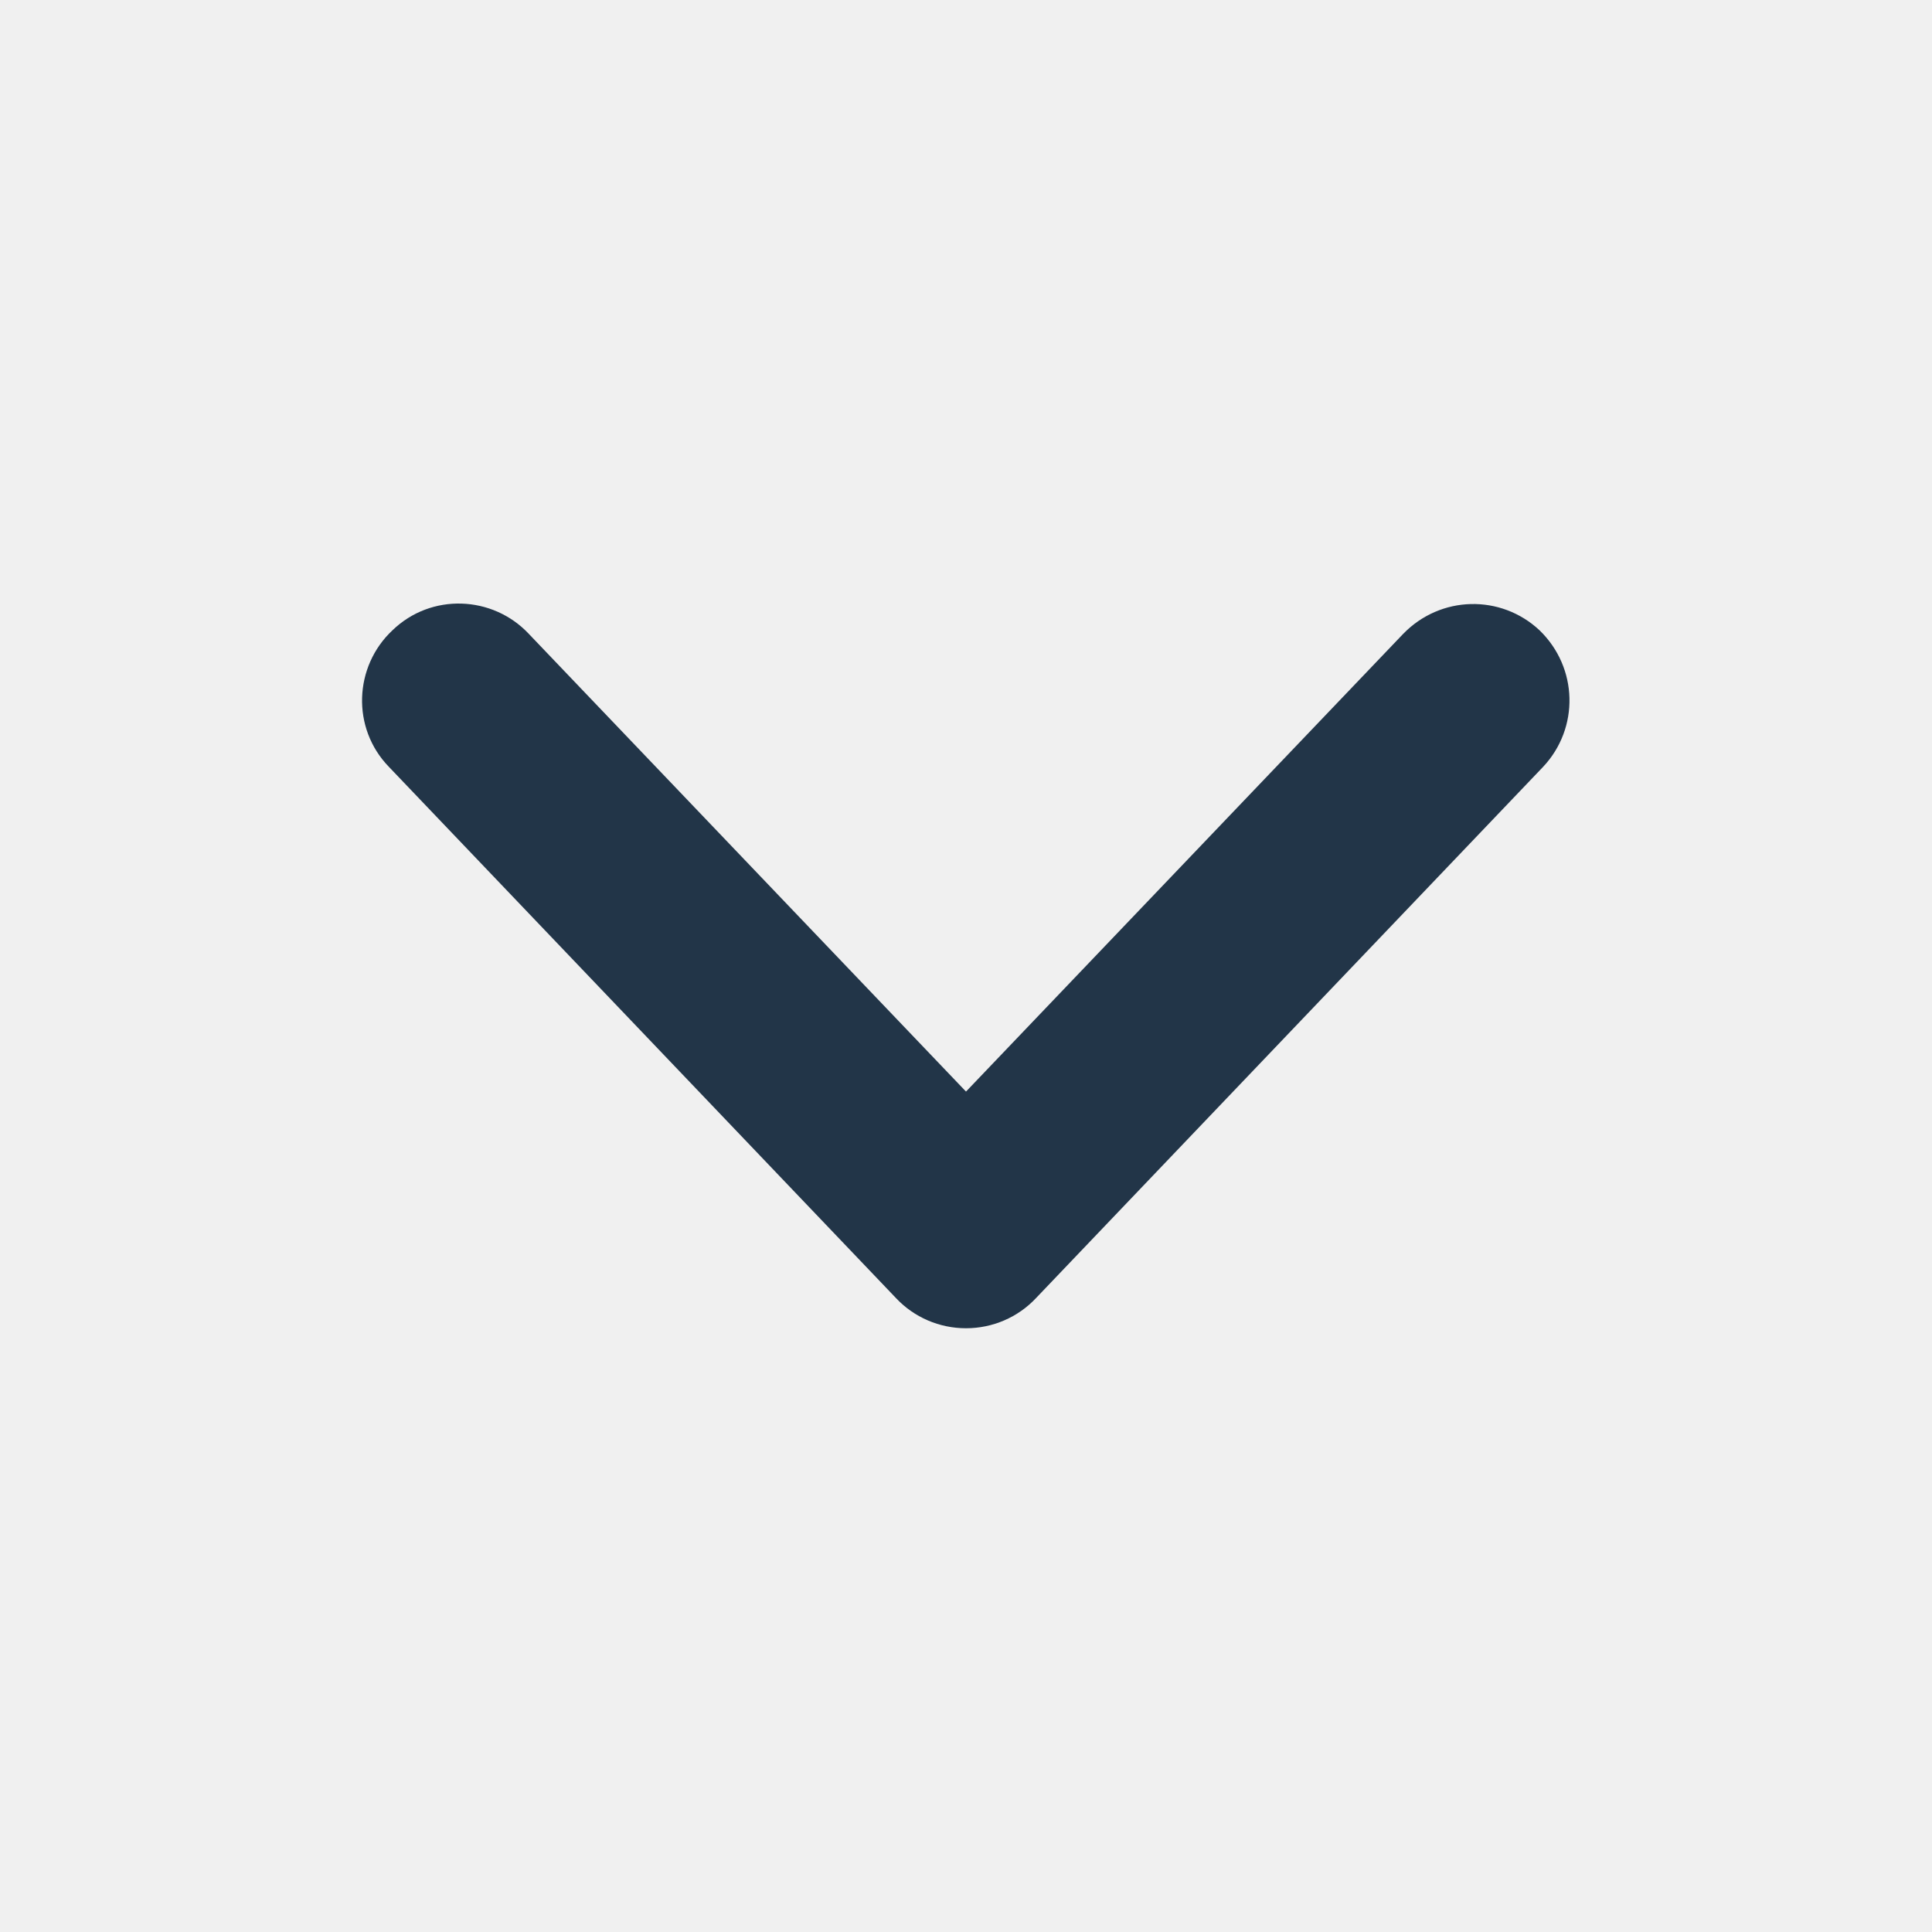
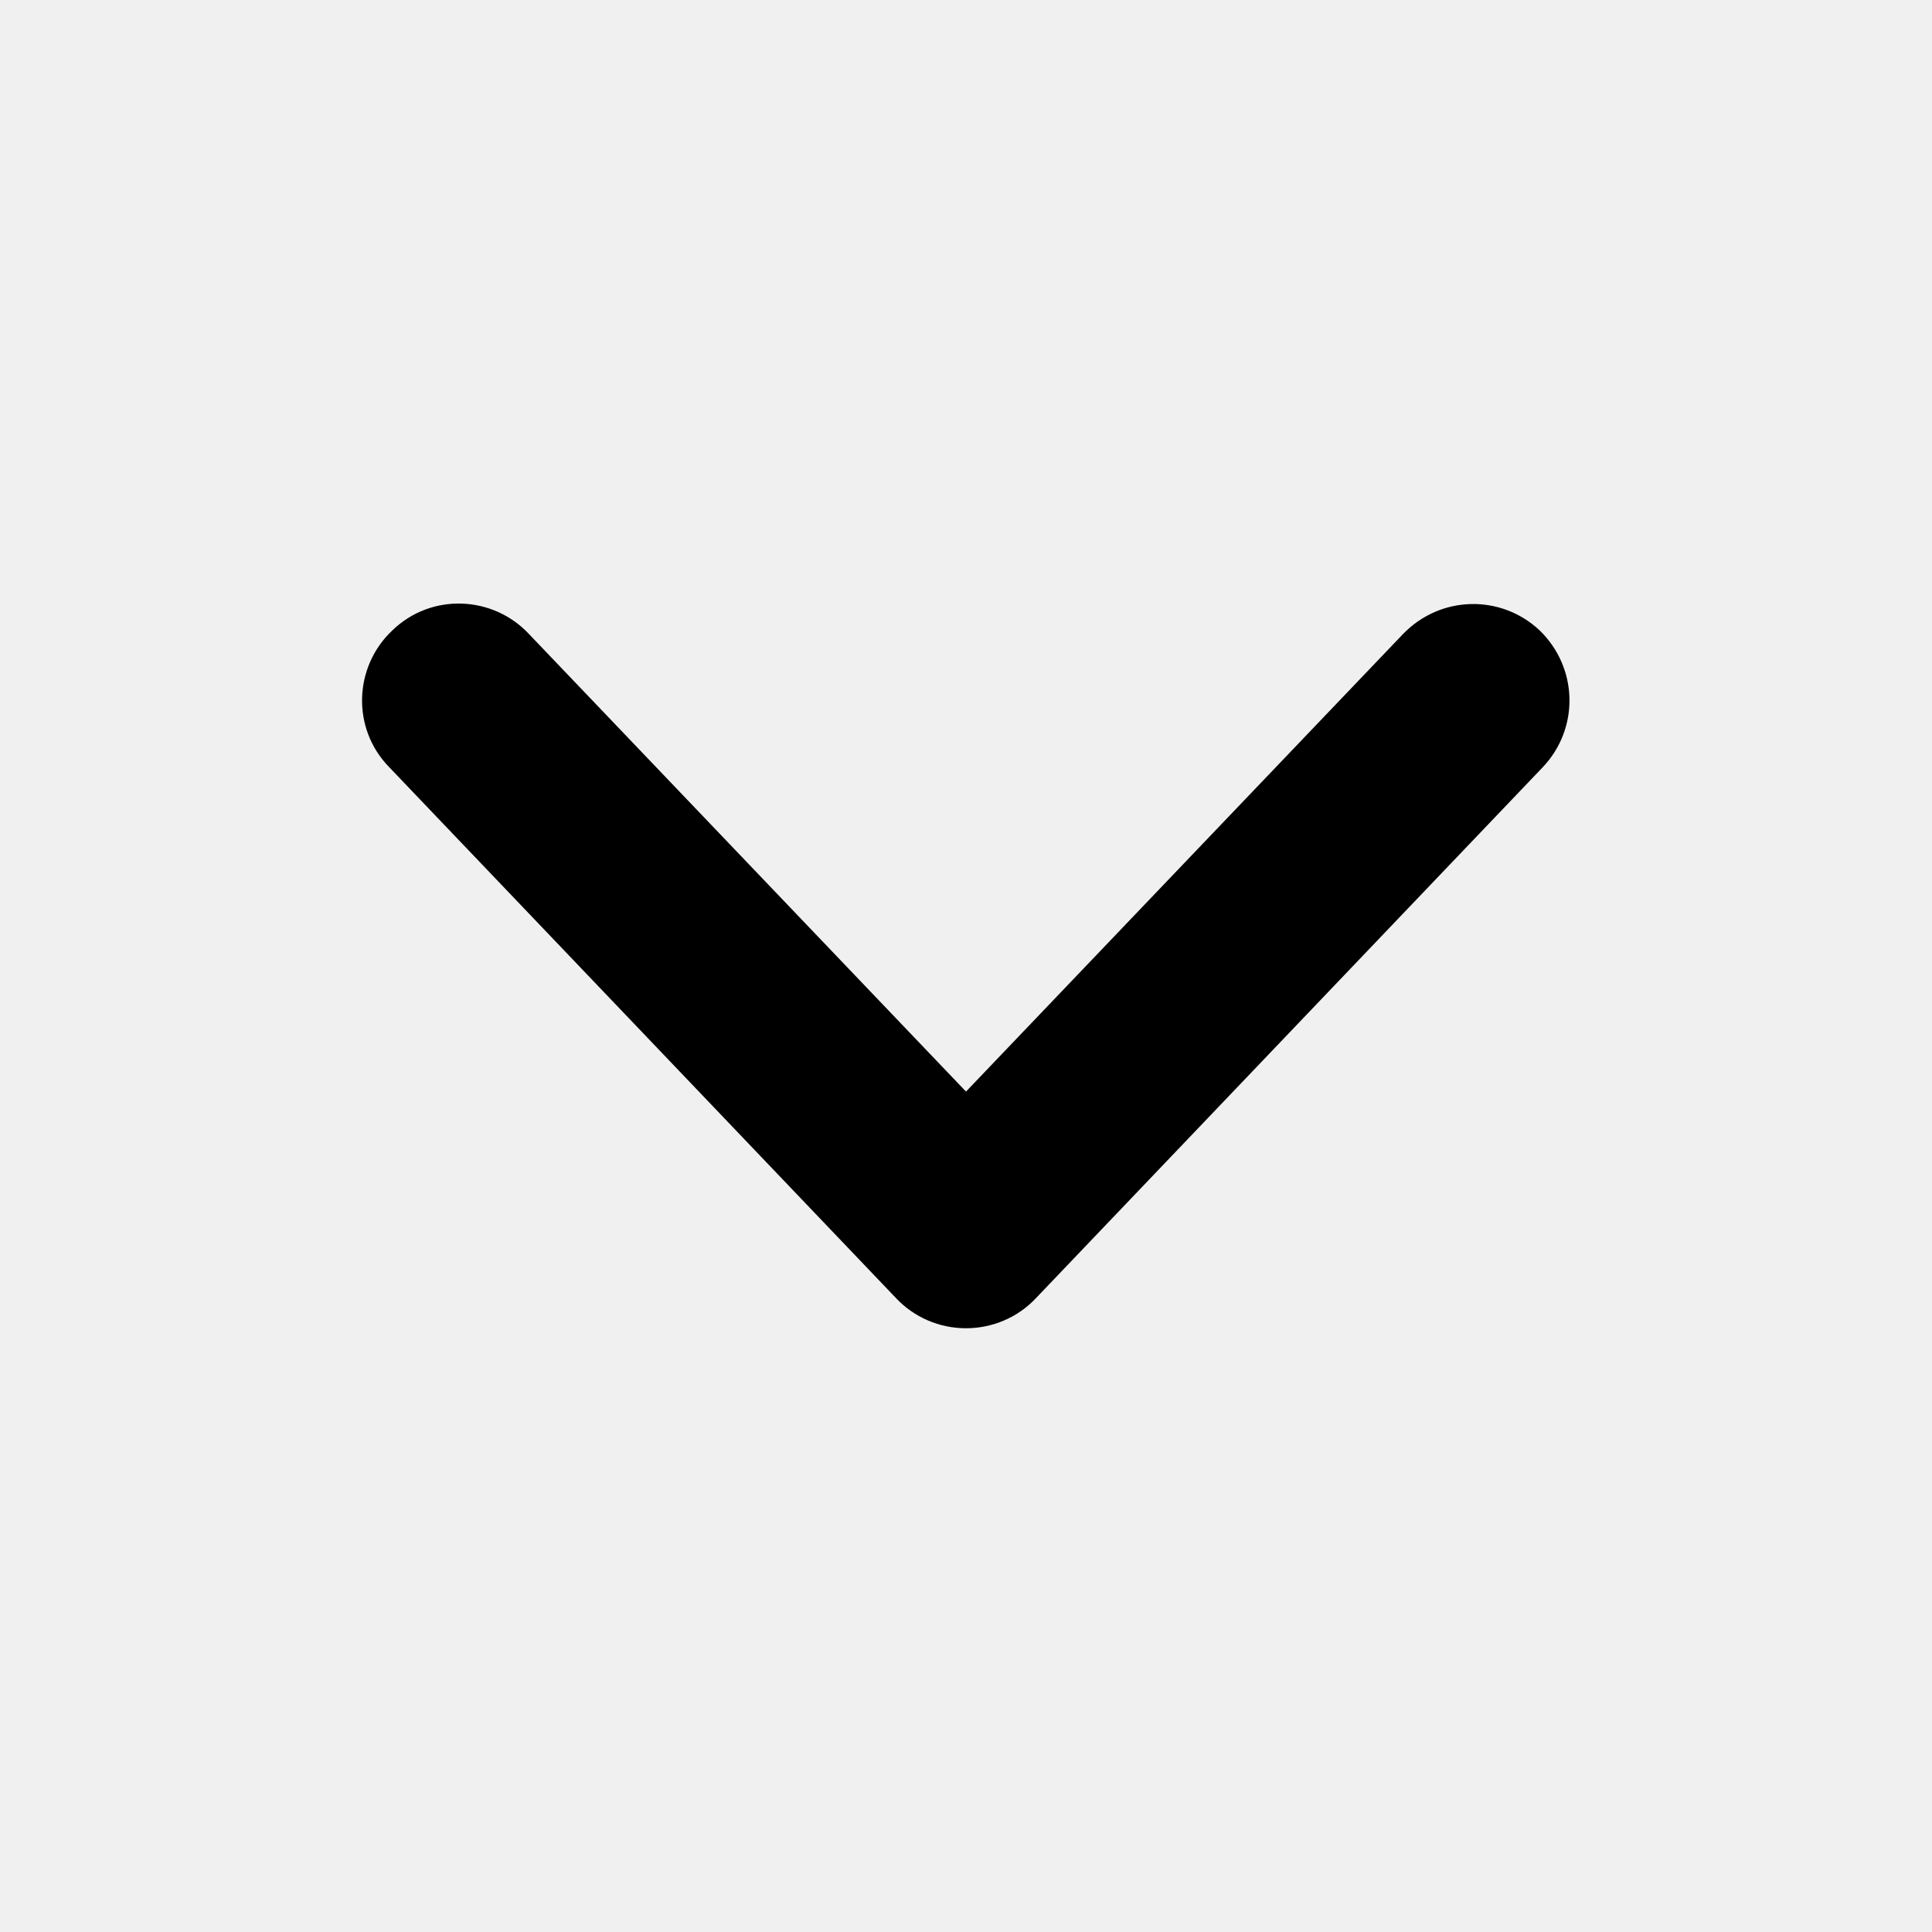
- <svg xmlns="http://www.w3.org/2000/svg" width="16" height="16" viewBox="0 0 16 16" fill="none">
-   <path d="M8 11C7.78 11 7.57 10.91 7.42 10.75L3.22 6.35C2.91 6.03 2.93 5.52 3.25 5.22C3.57 4.91 4.08 4.93 4.38 5.25L8 9.04L11.62 5.25C11.93 4.93 12.43 4.92 12.75 5.22C13.07 5.53 13.08 6.03 12.78 6.35L8.58 10.75C8.43 10.91 8.22 11 8 11Z" fill="#223548" />
+ <svg xmlns="http://www.w3.org/2000/svg" width="16" height="16" viewBox="0 0 16 16">
+   <path d="m0 0h16v16h-16z" fill="#fff" opacity="0" />
+   <path d="M8 11C7.78 11 7.57 10.91 7.42 10.75L3.22 6.35C2.91 6.03 2.93 5.52 3.25 5.22C3.57 4.91 4.08 4.93 4.38 5.25L8 9.04L11.62 5.25C11.93 4.93 12.43 4.92 12.75 5.22C13.07 5.53 13.08 6.03 12.78 6.35L8.58 10.75C8.43 10.91 8.22 11 8 11Z" />
</svg>
